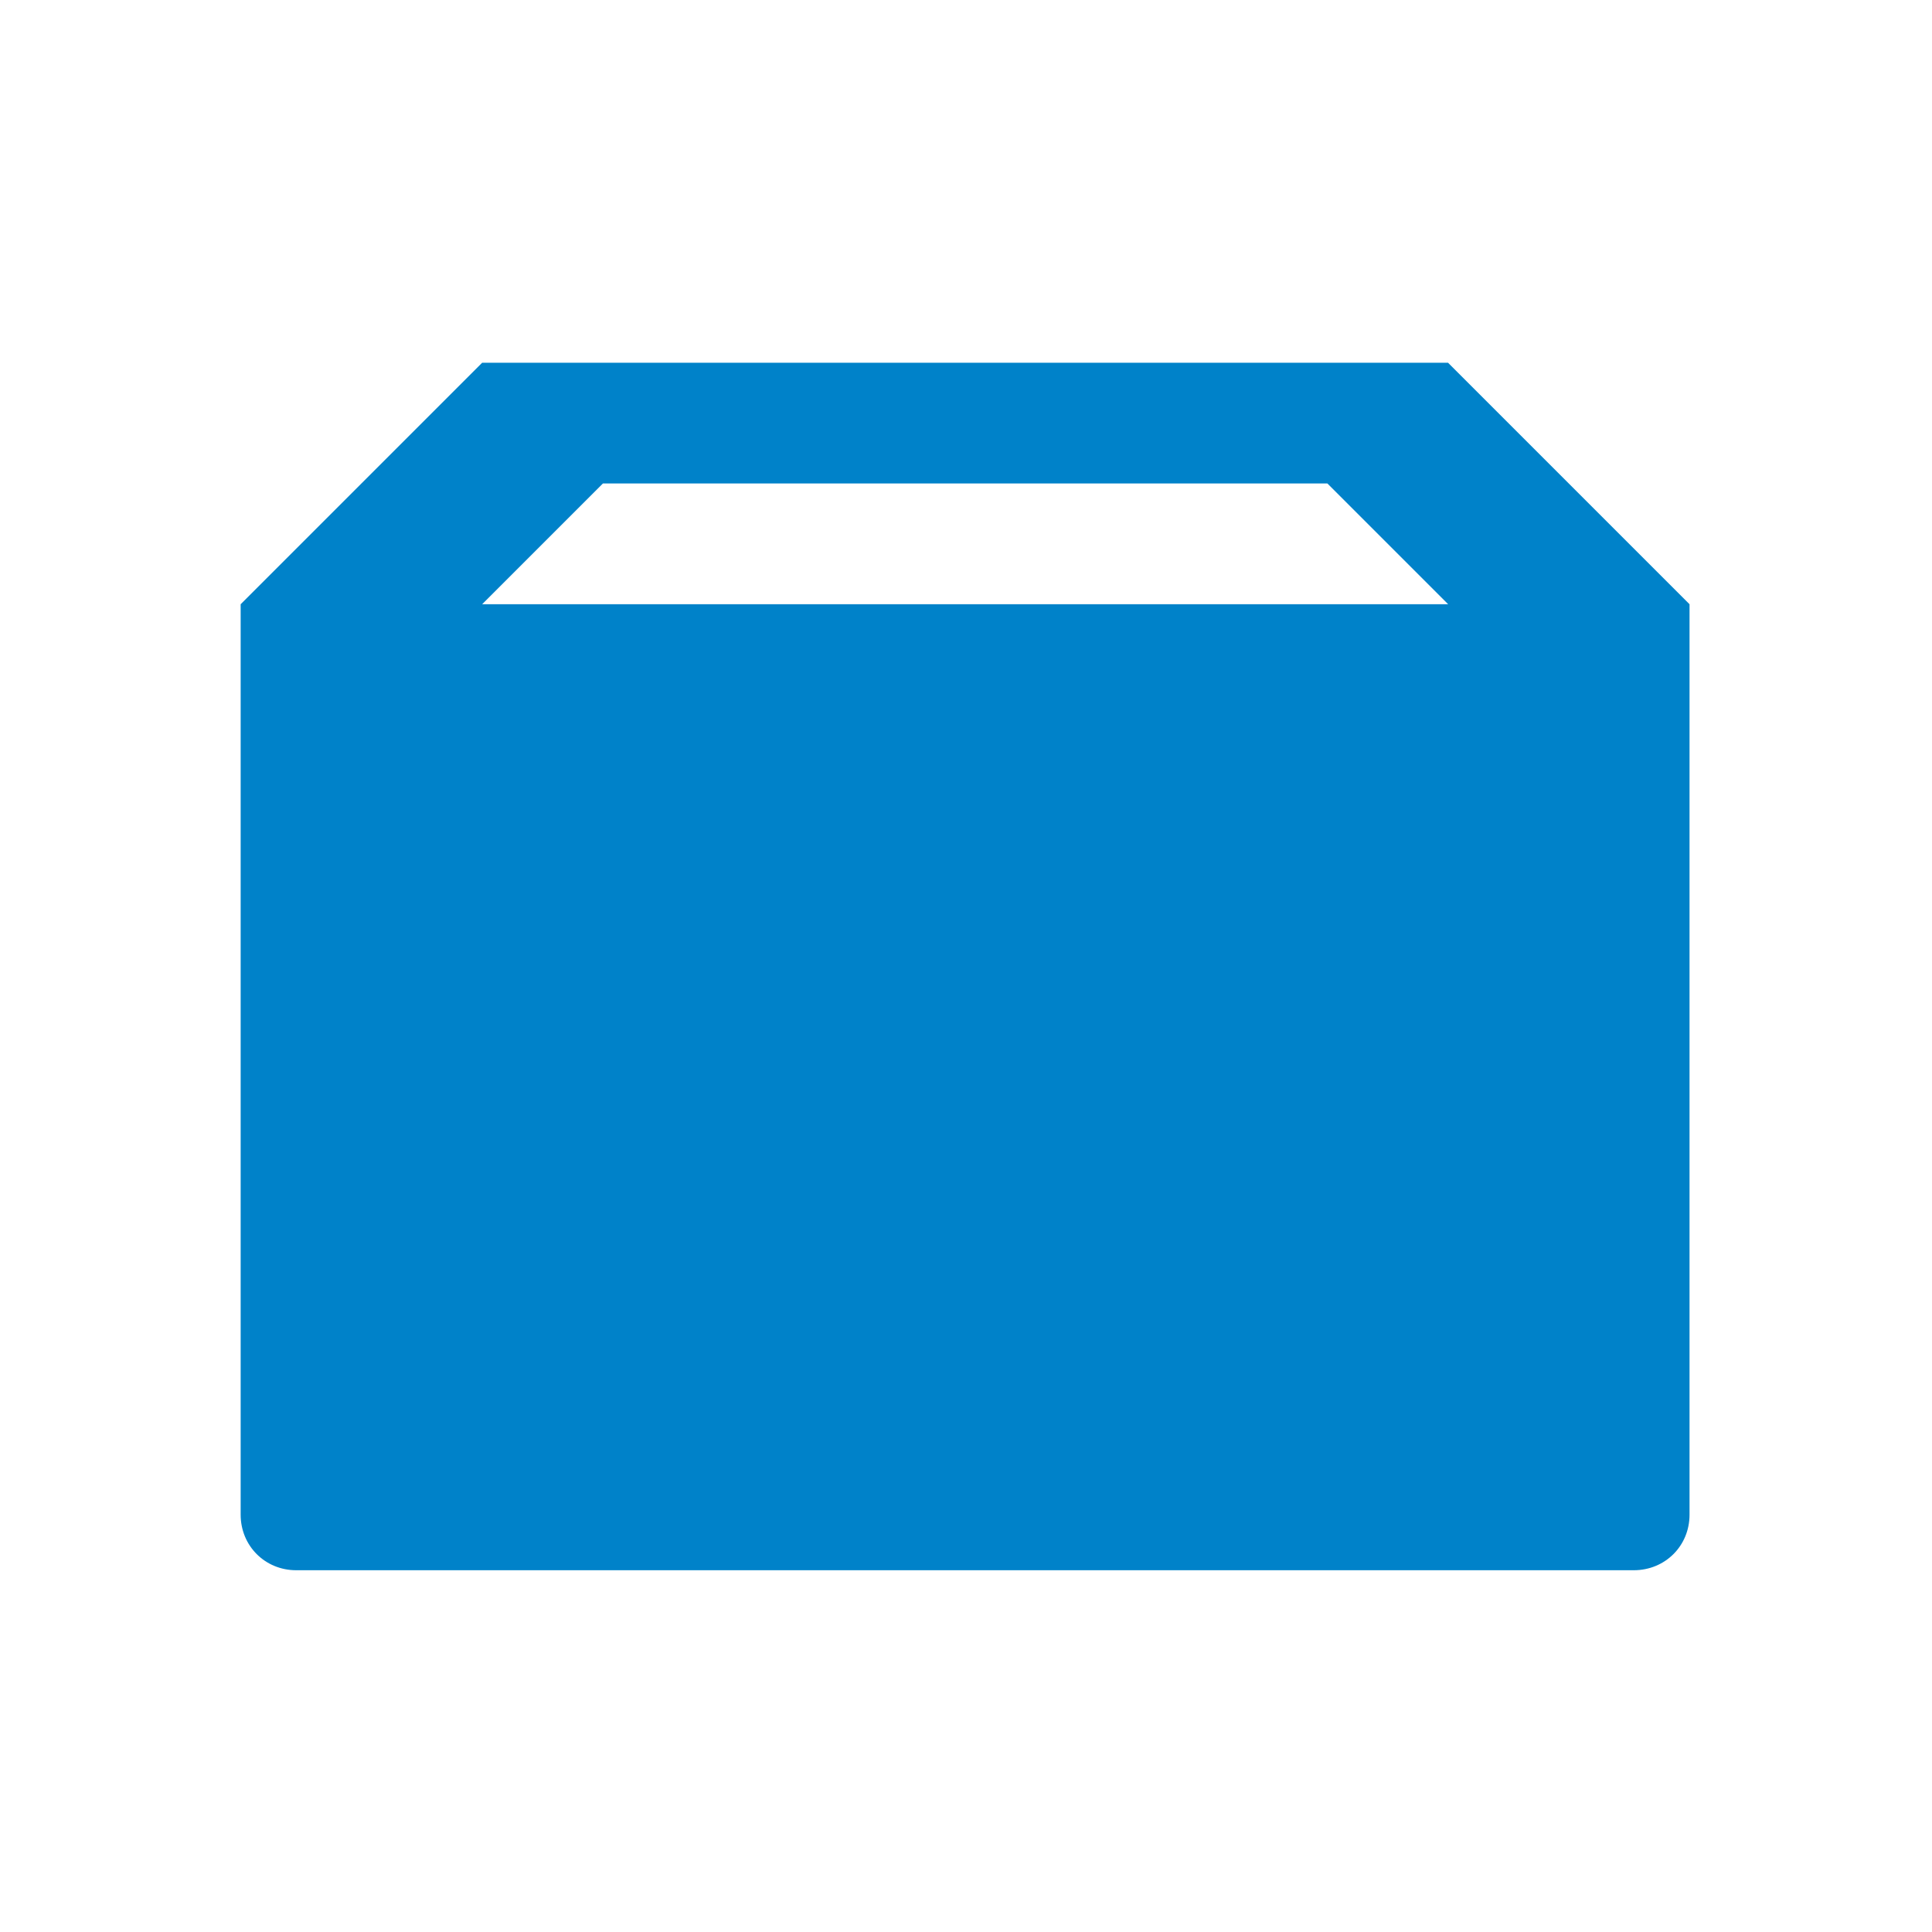
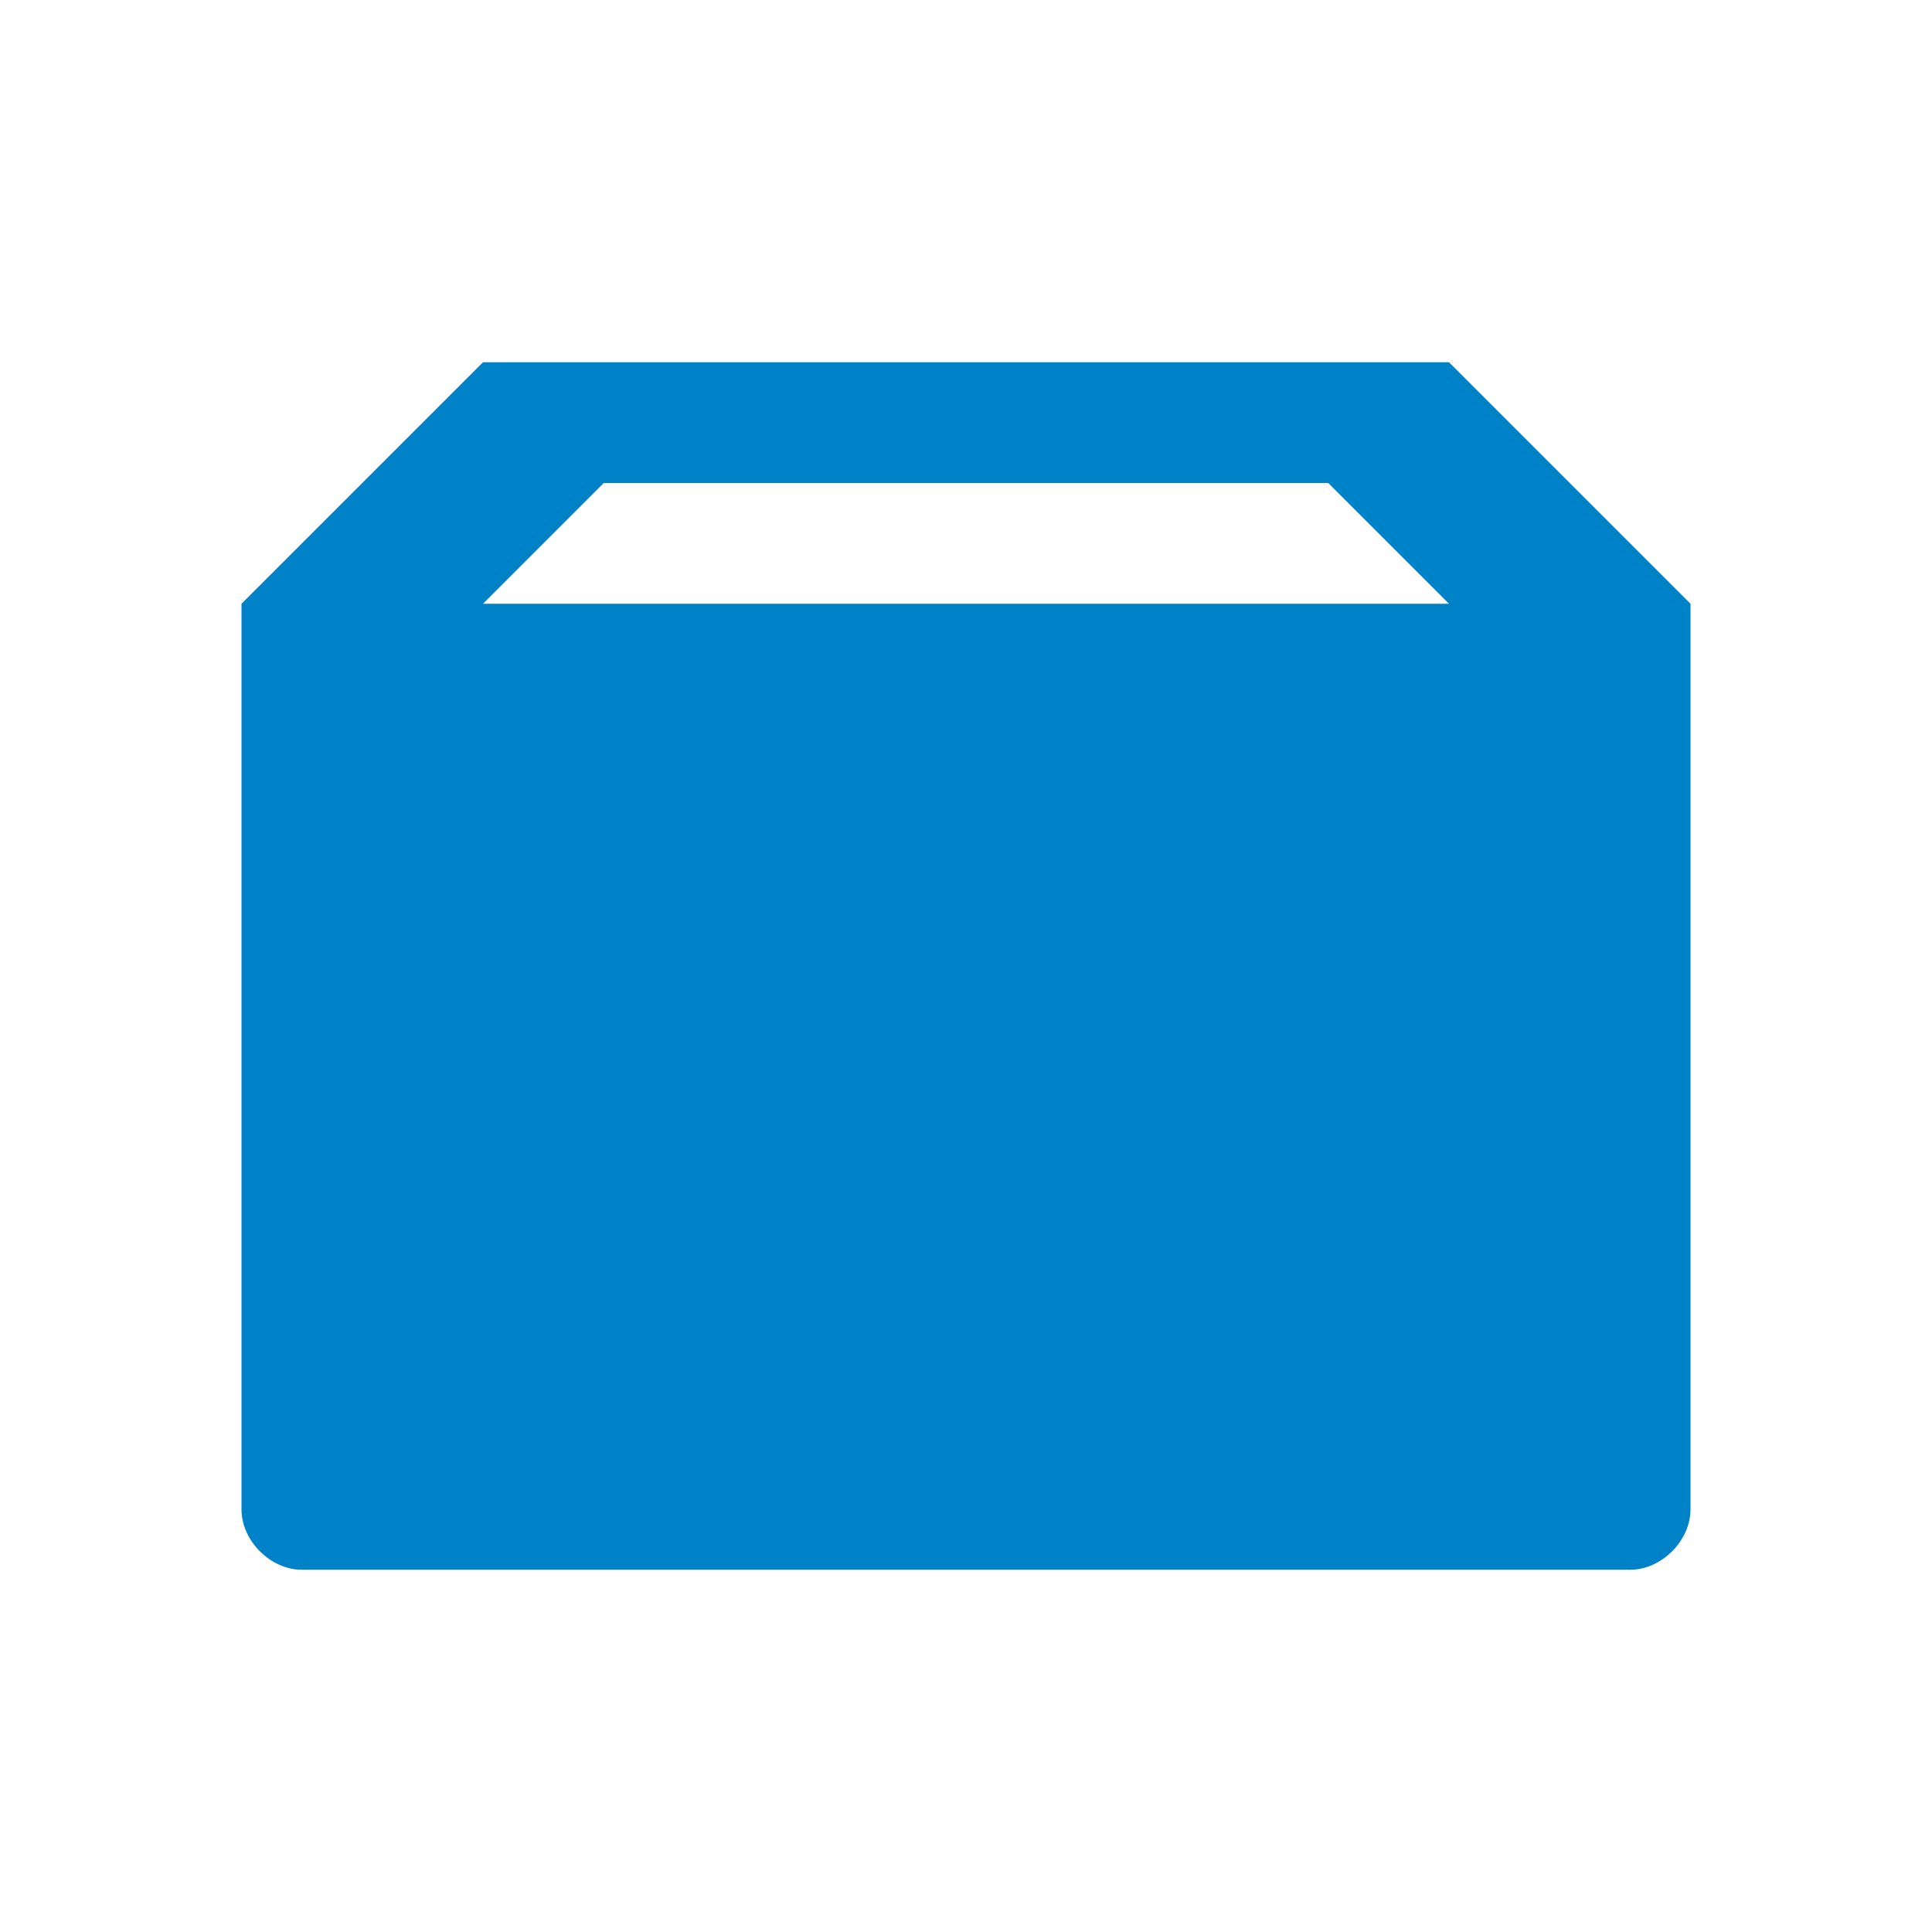
- <svg xmlns="http://www.w3.org/2000/svg" height="16" width="16" version="1">
-   <path d="M3.993 3.004l-2 2v7.54c0 .258.202.46.46.46H13.53c.26 0 .462-.202.462-.46v-7.54l-2-2zm1 1h6l1 1h-8z" fill-rule="evenodd" fill="#0082c9" />
+ <svg xmlns="http://www.w3.org/2000/svg" viewBox="0 0 16 16" height="16" width="16" version="1.1">
+   <path fill="#0082c9" d="m4 3-2 2v7.5c0 0.26 0.24 0.5 0.5 0.5h11c0.26 0 0.5-0.24 0.5-0.5v-7.5l-2-2zm1 1h6l1 1h-8z" />
</svg>
